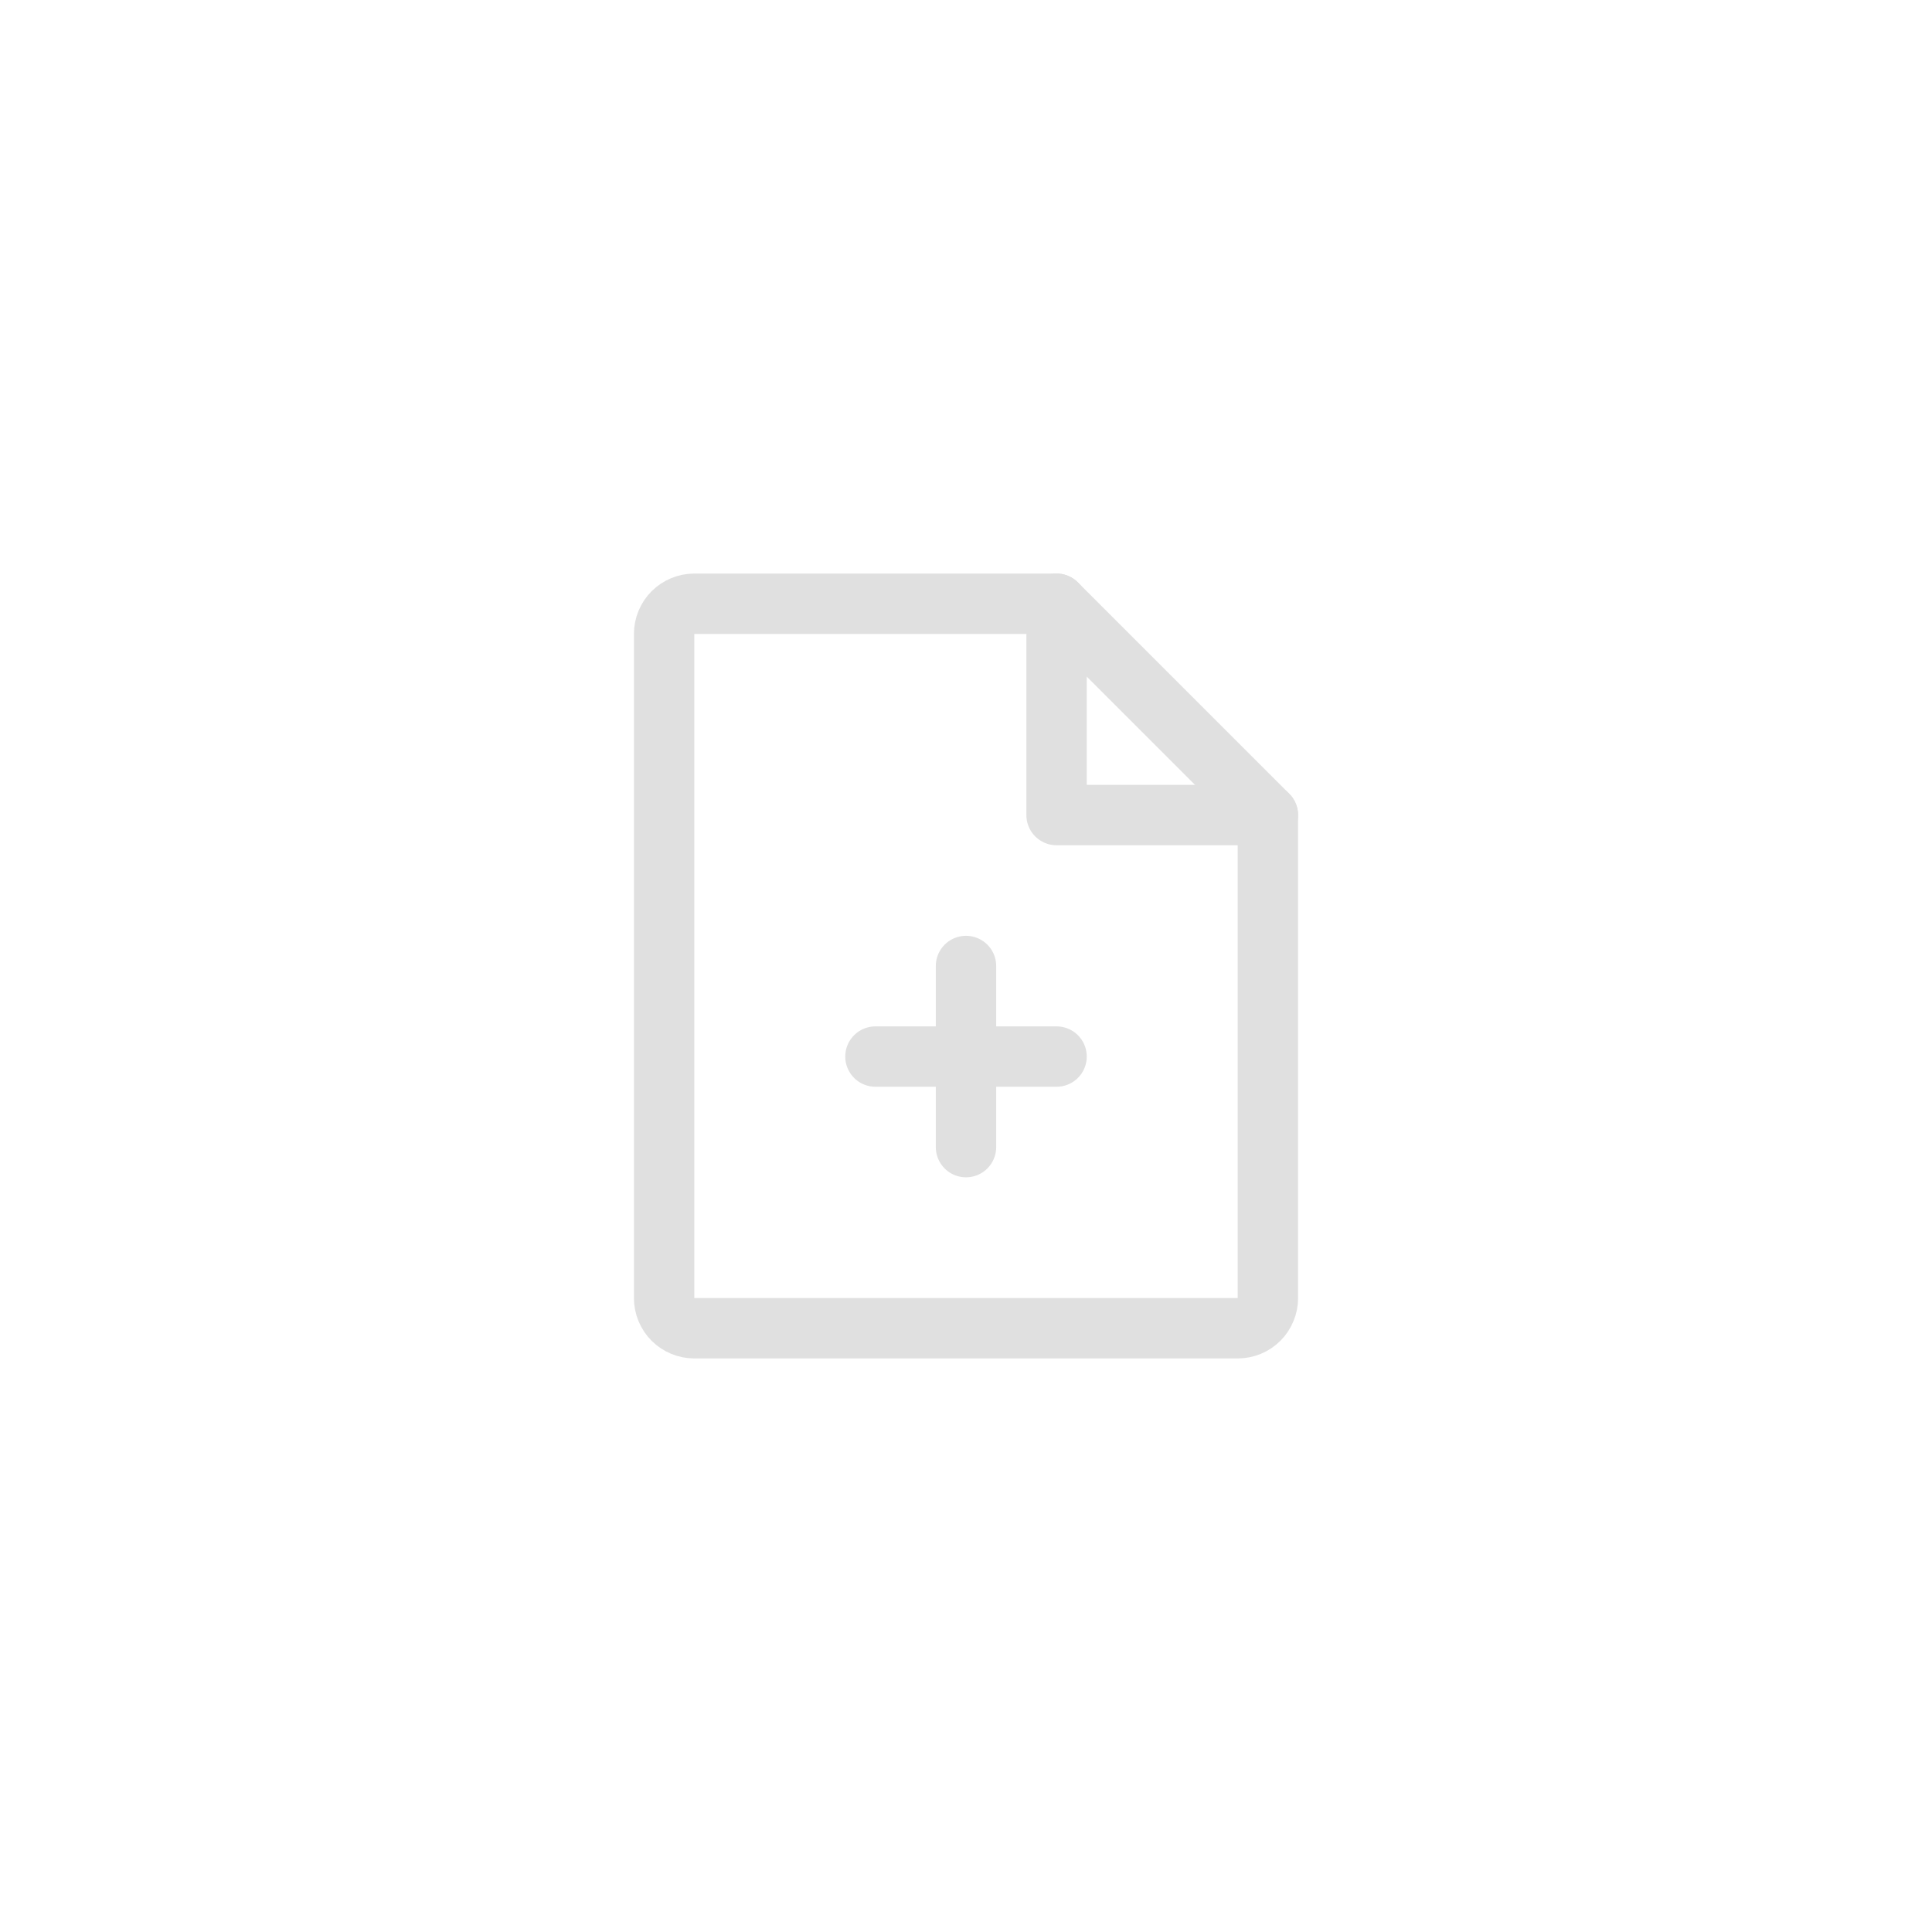
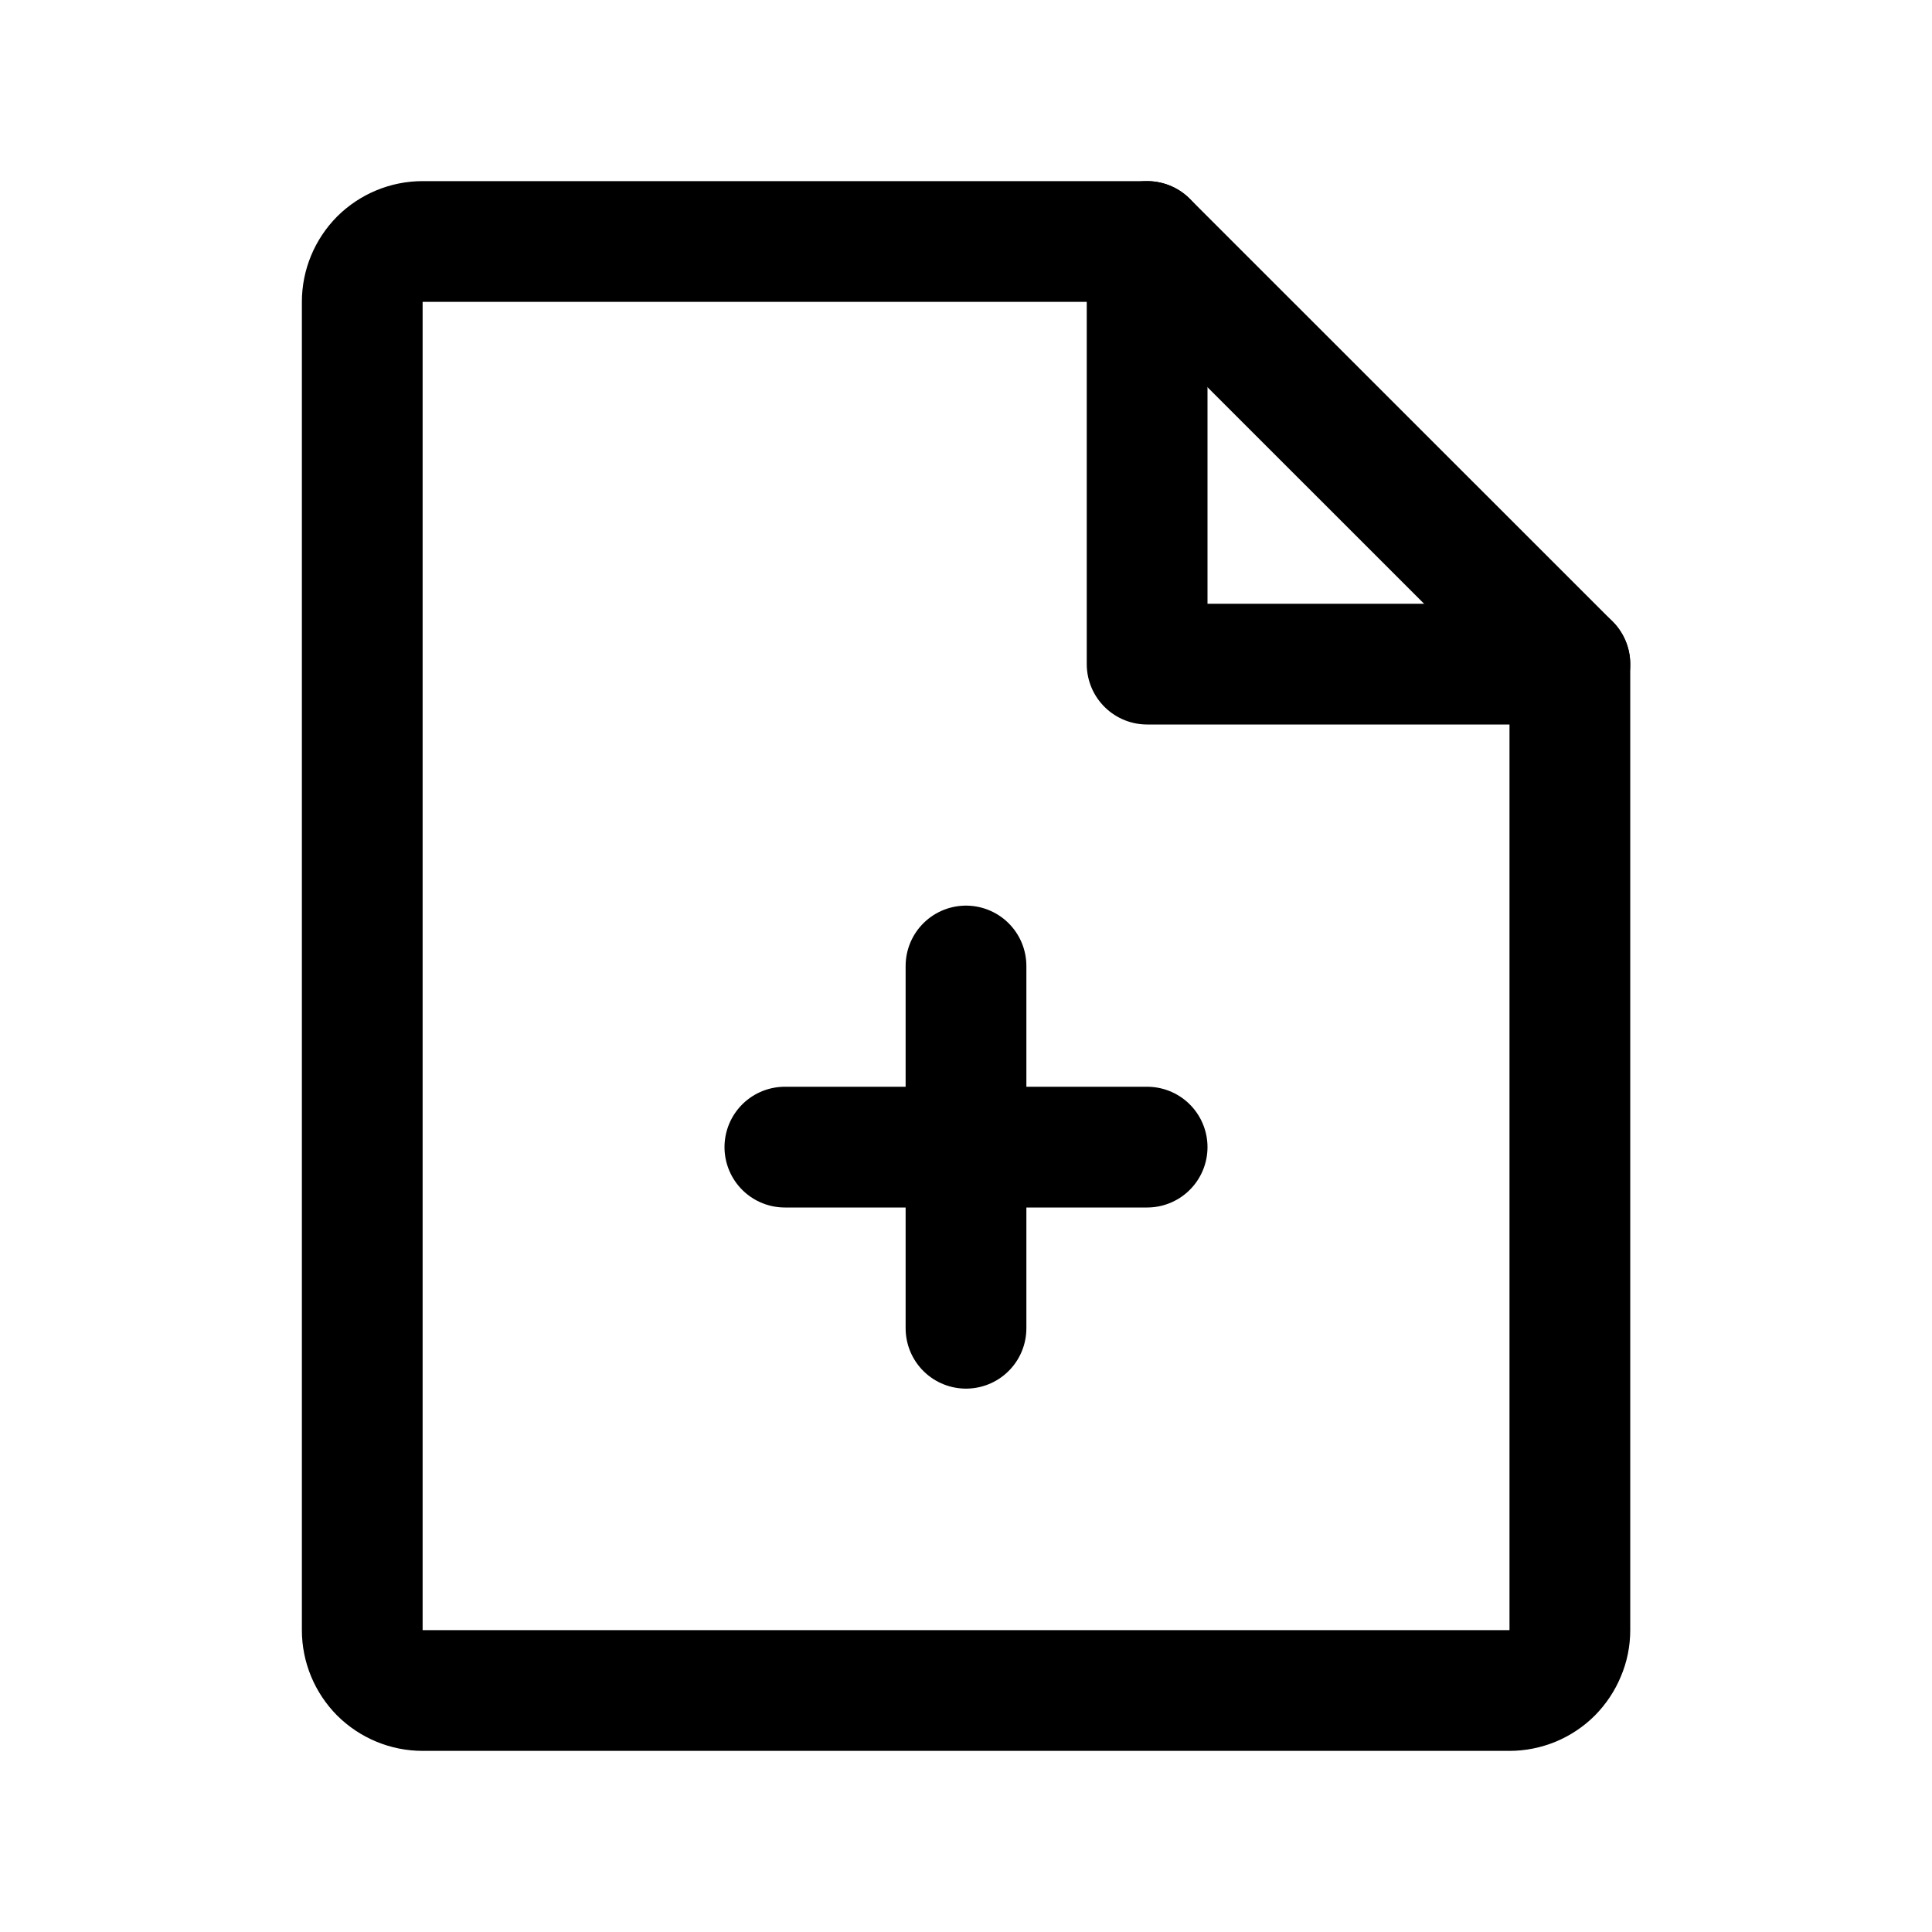
- <svg xmlns="http://www.w3.org/2000/svg" width="32" height="32" viewBox="0 0 32 32" fill="none">
-   <path d="M20.5 22H11.5C11.367 22 11.24 21.947 11.146 21.854C11.053 21.76 11 21.633 11 21.5V10.5C11 10.367 11.053 10.24 11.146 10.146C11.24 10.053 11.367 10 11.5 10H17.5L21 13.5V21.5C21 21.566 20.988 21.631 20.962 21.691C20.937 21.752 20.901 21.807 20.854 21.854C20.808 21.9 20.753 21.937 20.692 21.962C20.631 21.987 20.566 22 20.5 22Z" stroke="#E0E0E0" stroke-linecap="round" stroke-linejoin="round" />
-   <path d="M17.5 10V13.5H21" stroke="#E0E0E0" stroke-linecap="round" stroke-linejoin="round" />
-   <path d="M14.5 17.5H17.5" stroke="#E0E0E0" stroke-linecap="round" stroke-linejoin="round" />
-   <path d="M16 16V19" stroke="#E0E0E0" stroke-linecap="round" stroke-linejoin="round" />
+ <svg xmlns="http://www.w3.org/2000/svg" width="16" height="16" viewBox="0 0 16 16" fill="none">
+   <g id="AddFile">
+     <path id="Vector" d="M12.501 14H3.5C3.367 14 3.24 13.947 3.146 13.854C3.053 13.76 3 13.633 3 13.5V2.5C3 2.367 3.053 2.24 3.146 2.146C3.24 2.053 3.367 2 3.5 2H9.5L13.001 5.5V13.5C13.001 13.566 12.988 13.631 12.962 13.691C12.937 13.752 12.9 13.807 12.854 13.854C12.808 13.9 12.752 13.937 12.692 13.962C12.631 13.987 12.566 14 12.501 14Z" stroke="currentColor" stroke-linecap="round" stroke-linejoin="round" />
+     <path id="Vector_2" d="M9.5 2V5.5H13.001" stroke="currentColor" stroke-linecap="round" stroke-linejoin="round" />
+     <path id="Vector_3" d="M6.5 9.5H9.5" stroke="currentColor" stroke-linecap="round" stroke-linejoin="round" />
+     <path id="Vector_4" d="M8 8V11" stroke="currentColor" stroke-linecap="round" stroke-linejoin="round" />
+   </g>
</svg>
